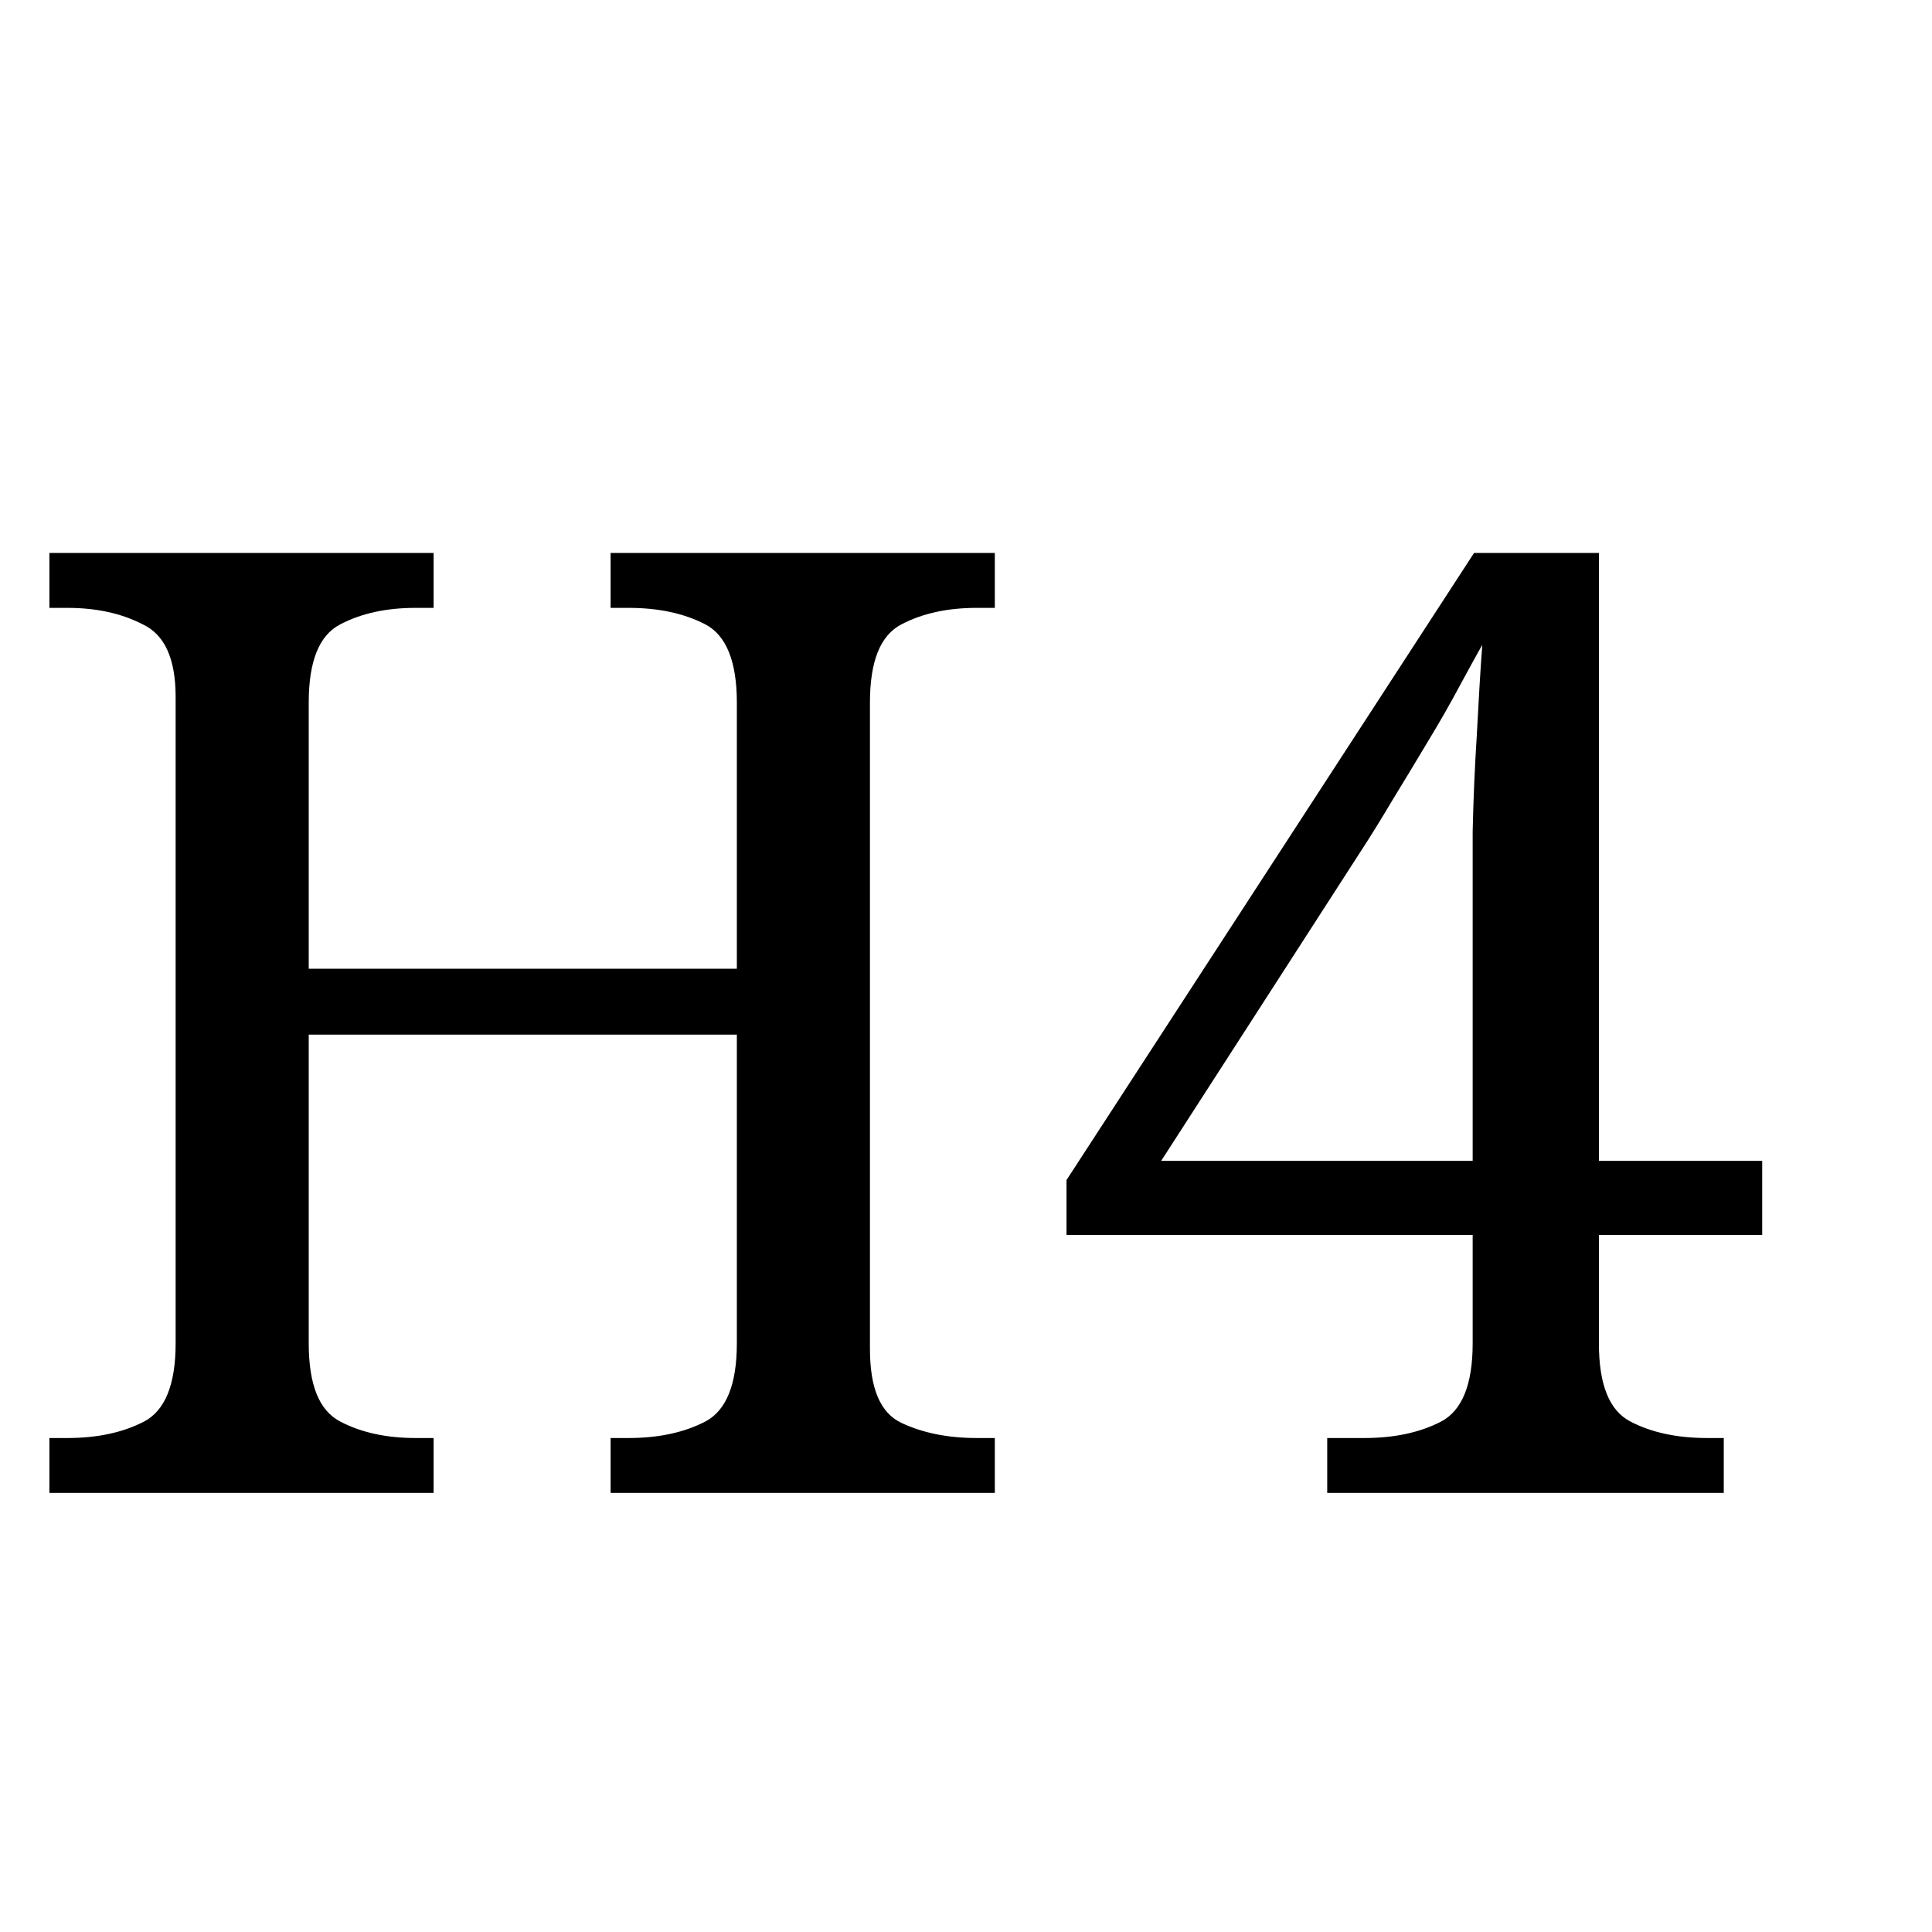
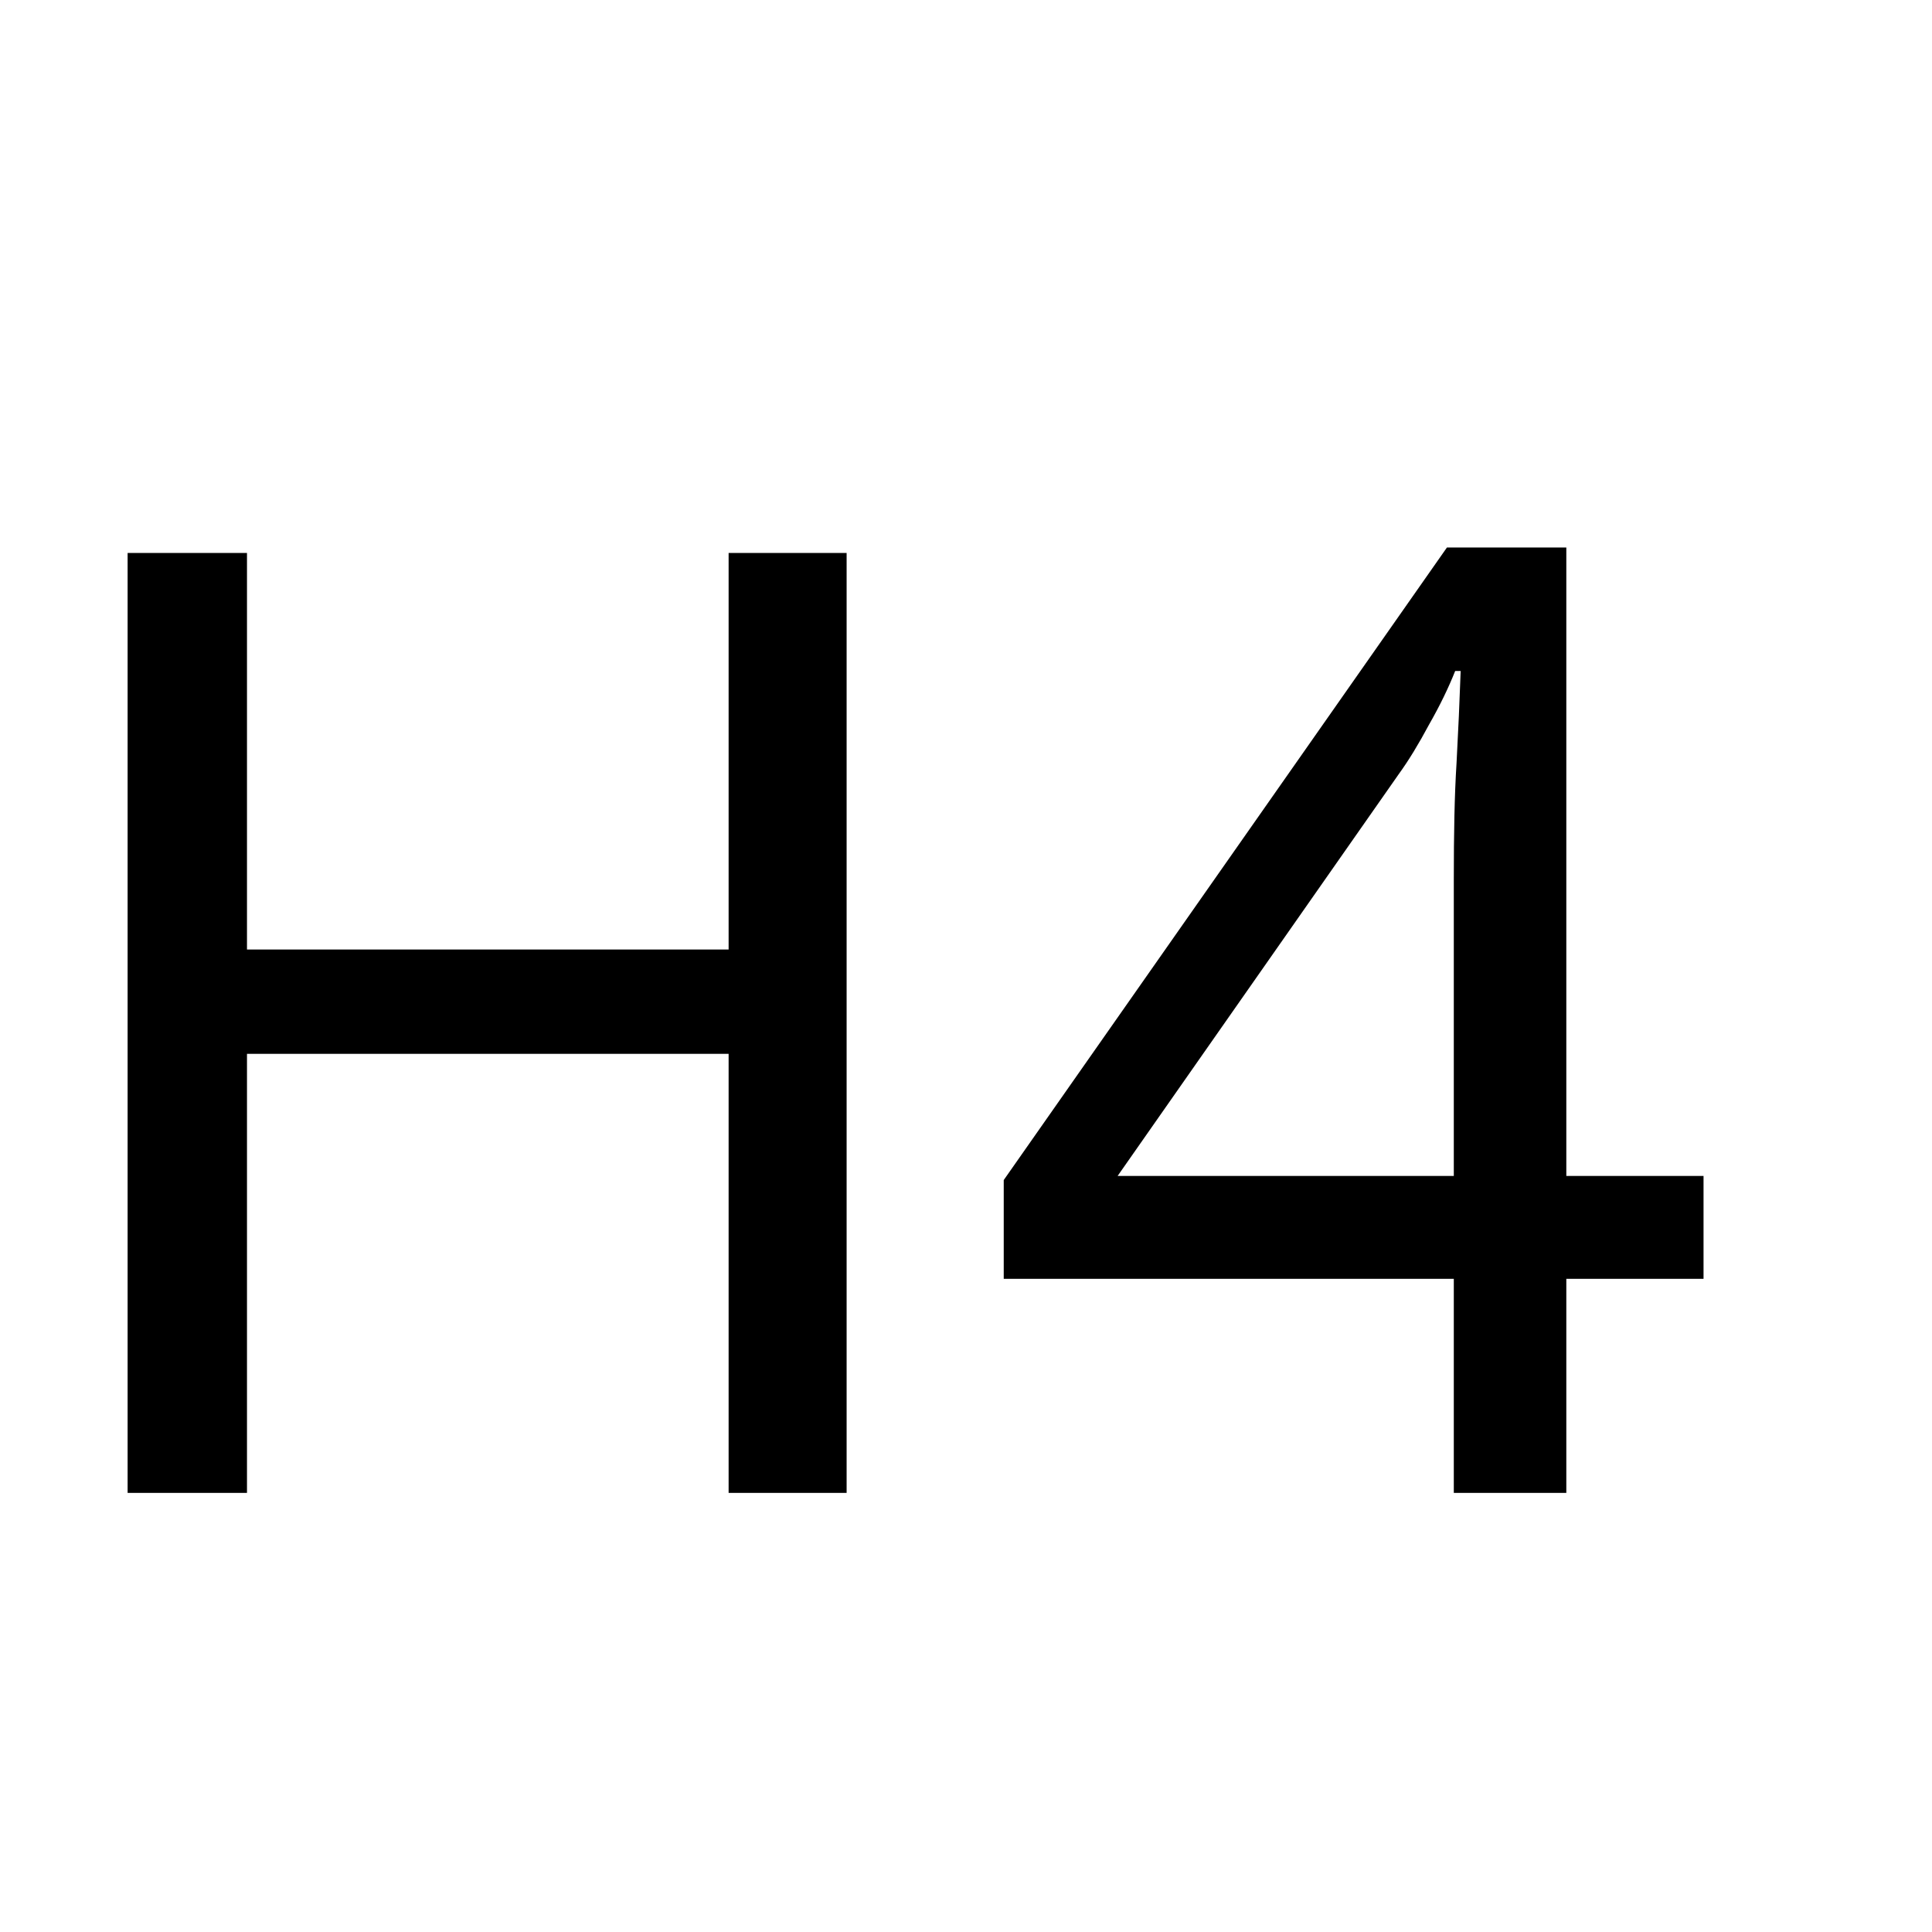
<svg xmlns="http://www.w3.org/2000/svg" width="22" height="22" viewBox="0 0 22 22">
  <g id="그룹_264" data-name="그룹 264" transform="translate(-171 -220)">
    <rect id="사각형_65" data-name="사각형 65" width="22" height="22" transform="translate(171 220)" fill="rgba(255,255,255,0)" />
-     <text id="H4" transform="translate(171 237)" font-size="15" font-family="NanumMyeongjoBold, NanumMyeongjo">
+     <text id="H4" transform="translate(171 237)" font-size="15" font-family="payboocMedium">
      <tspan x="0" y="0">H4</tspan>
    </text>
  </g>
</svg>
